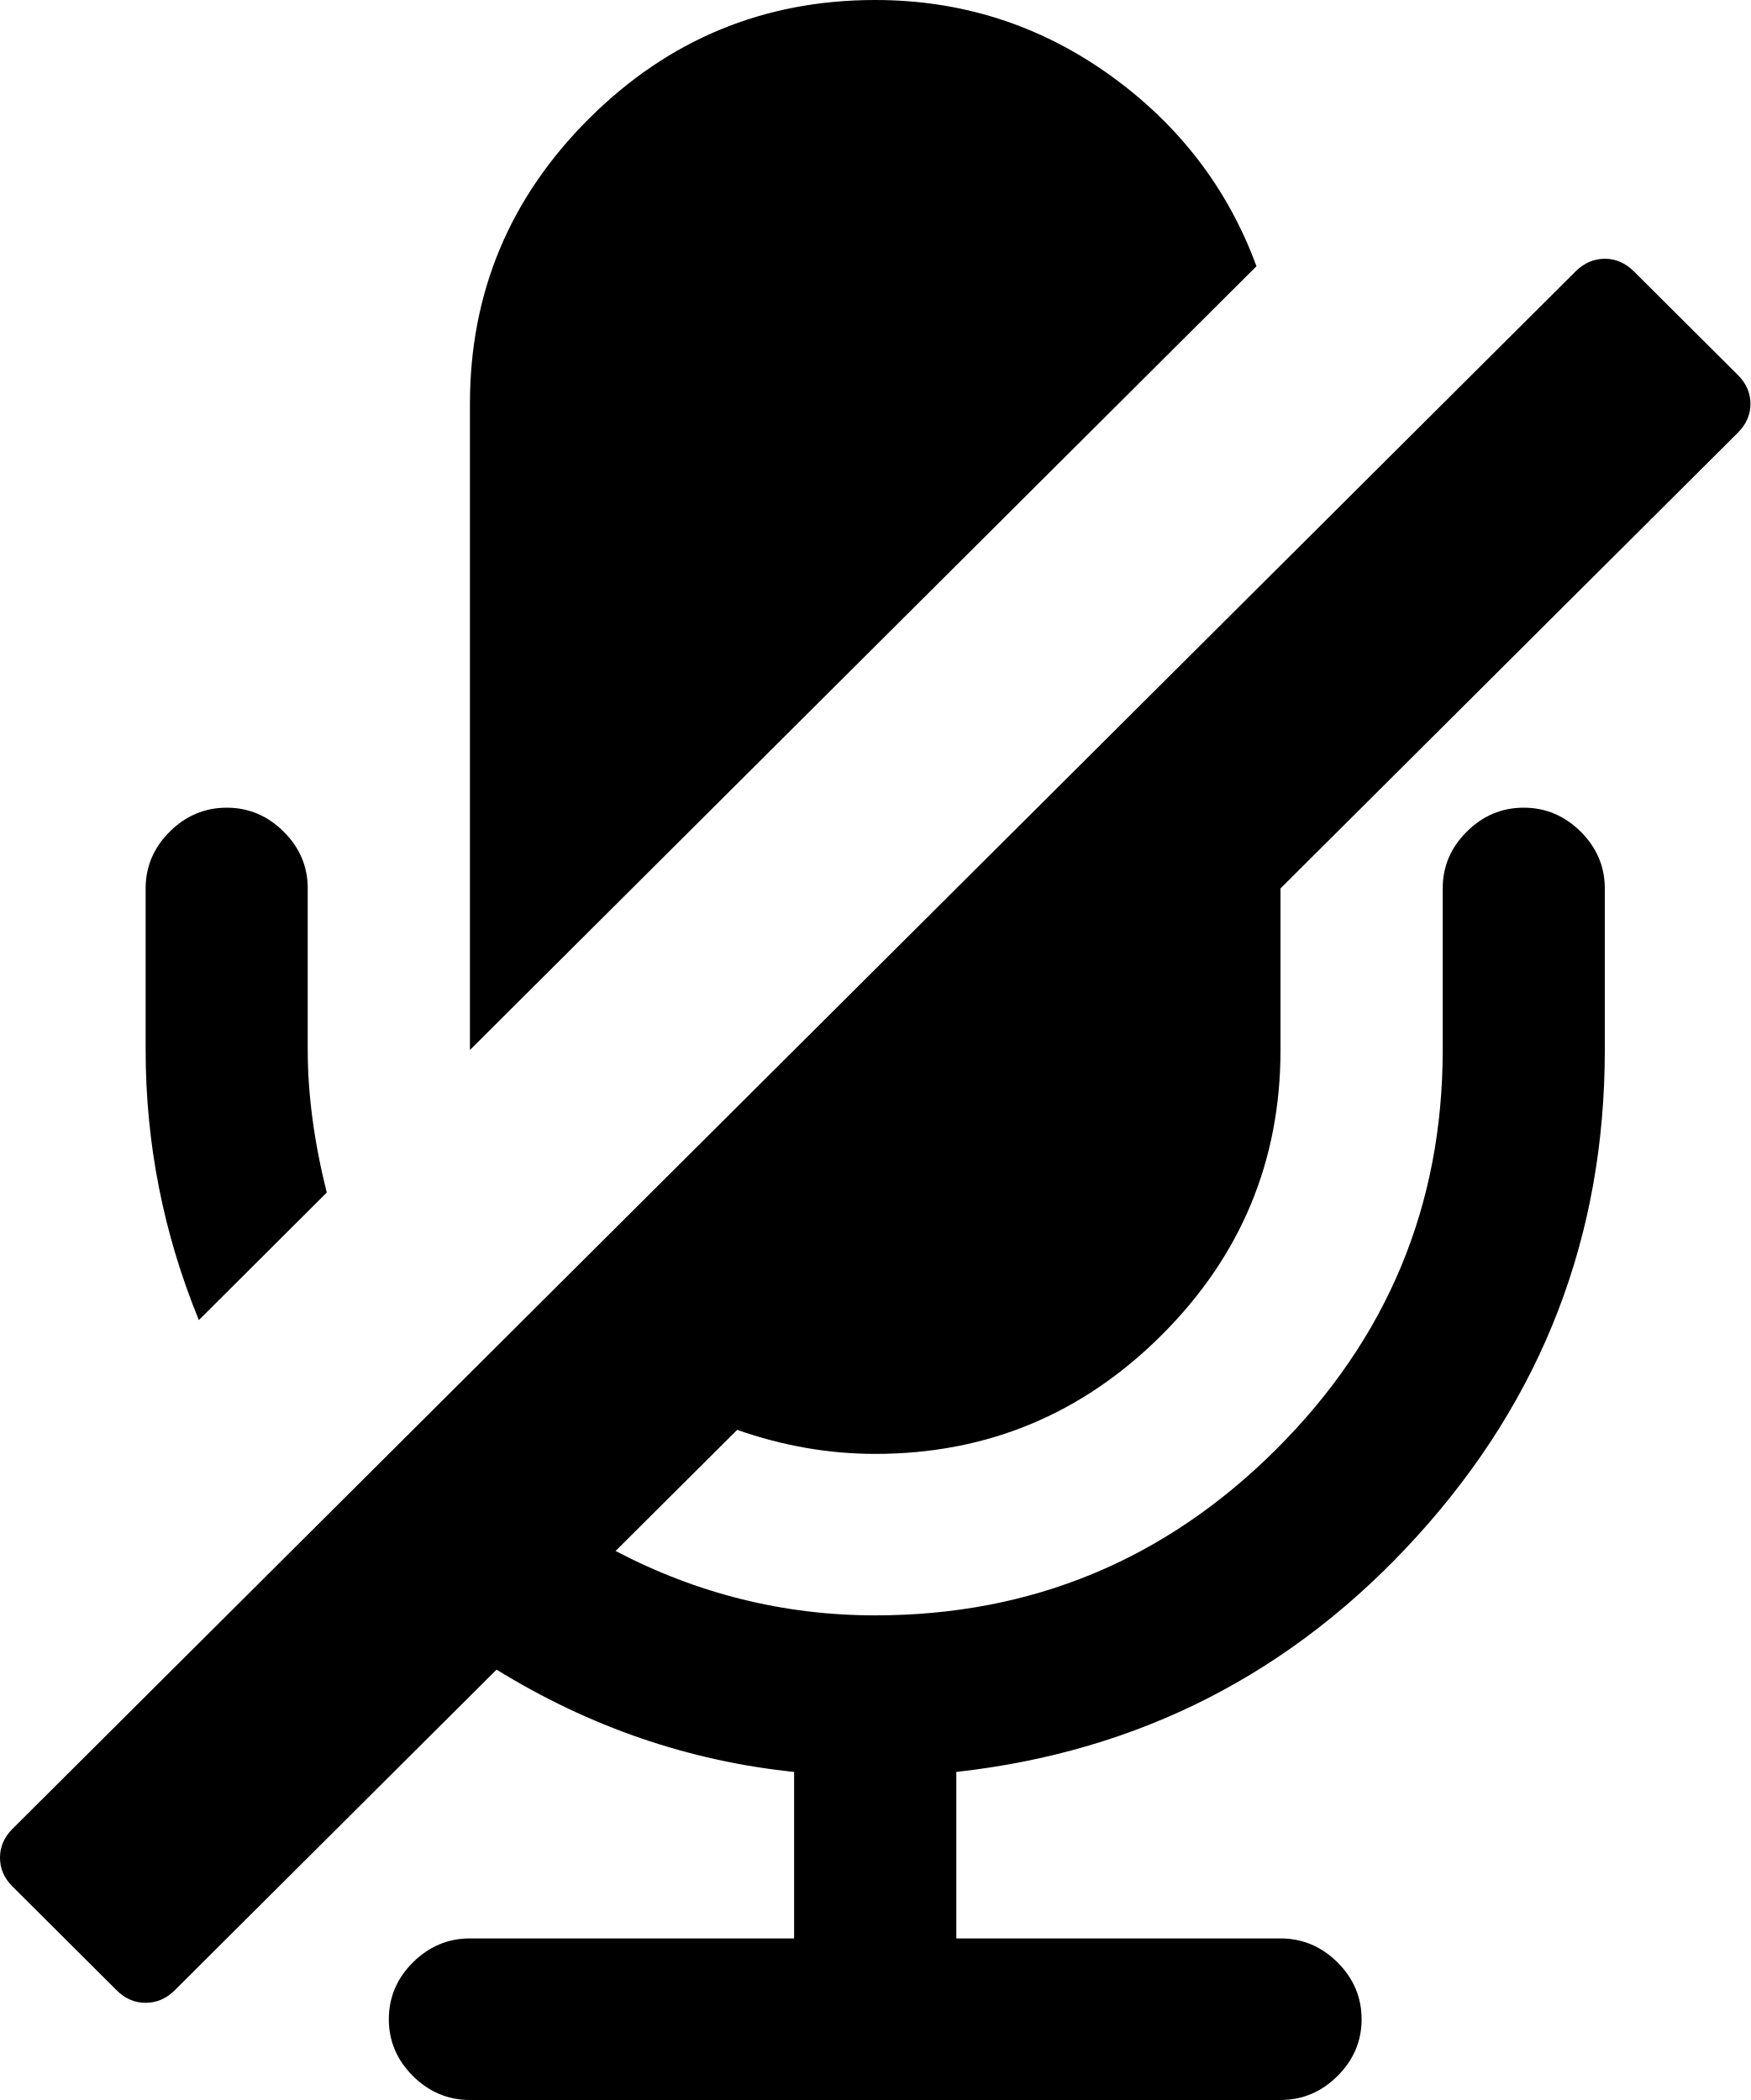
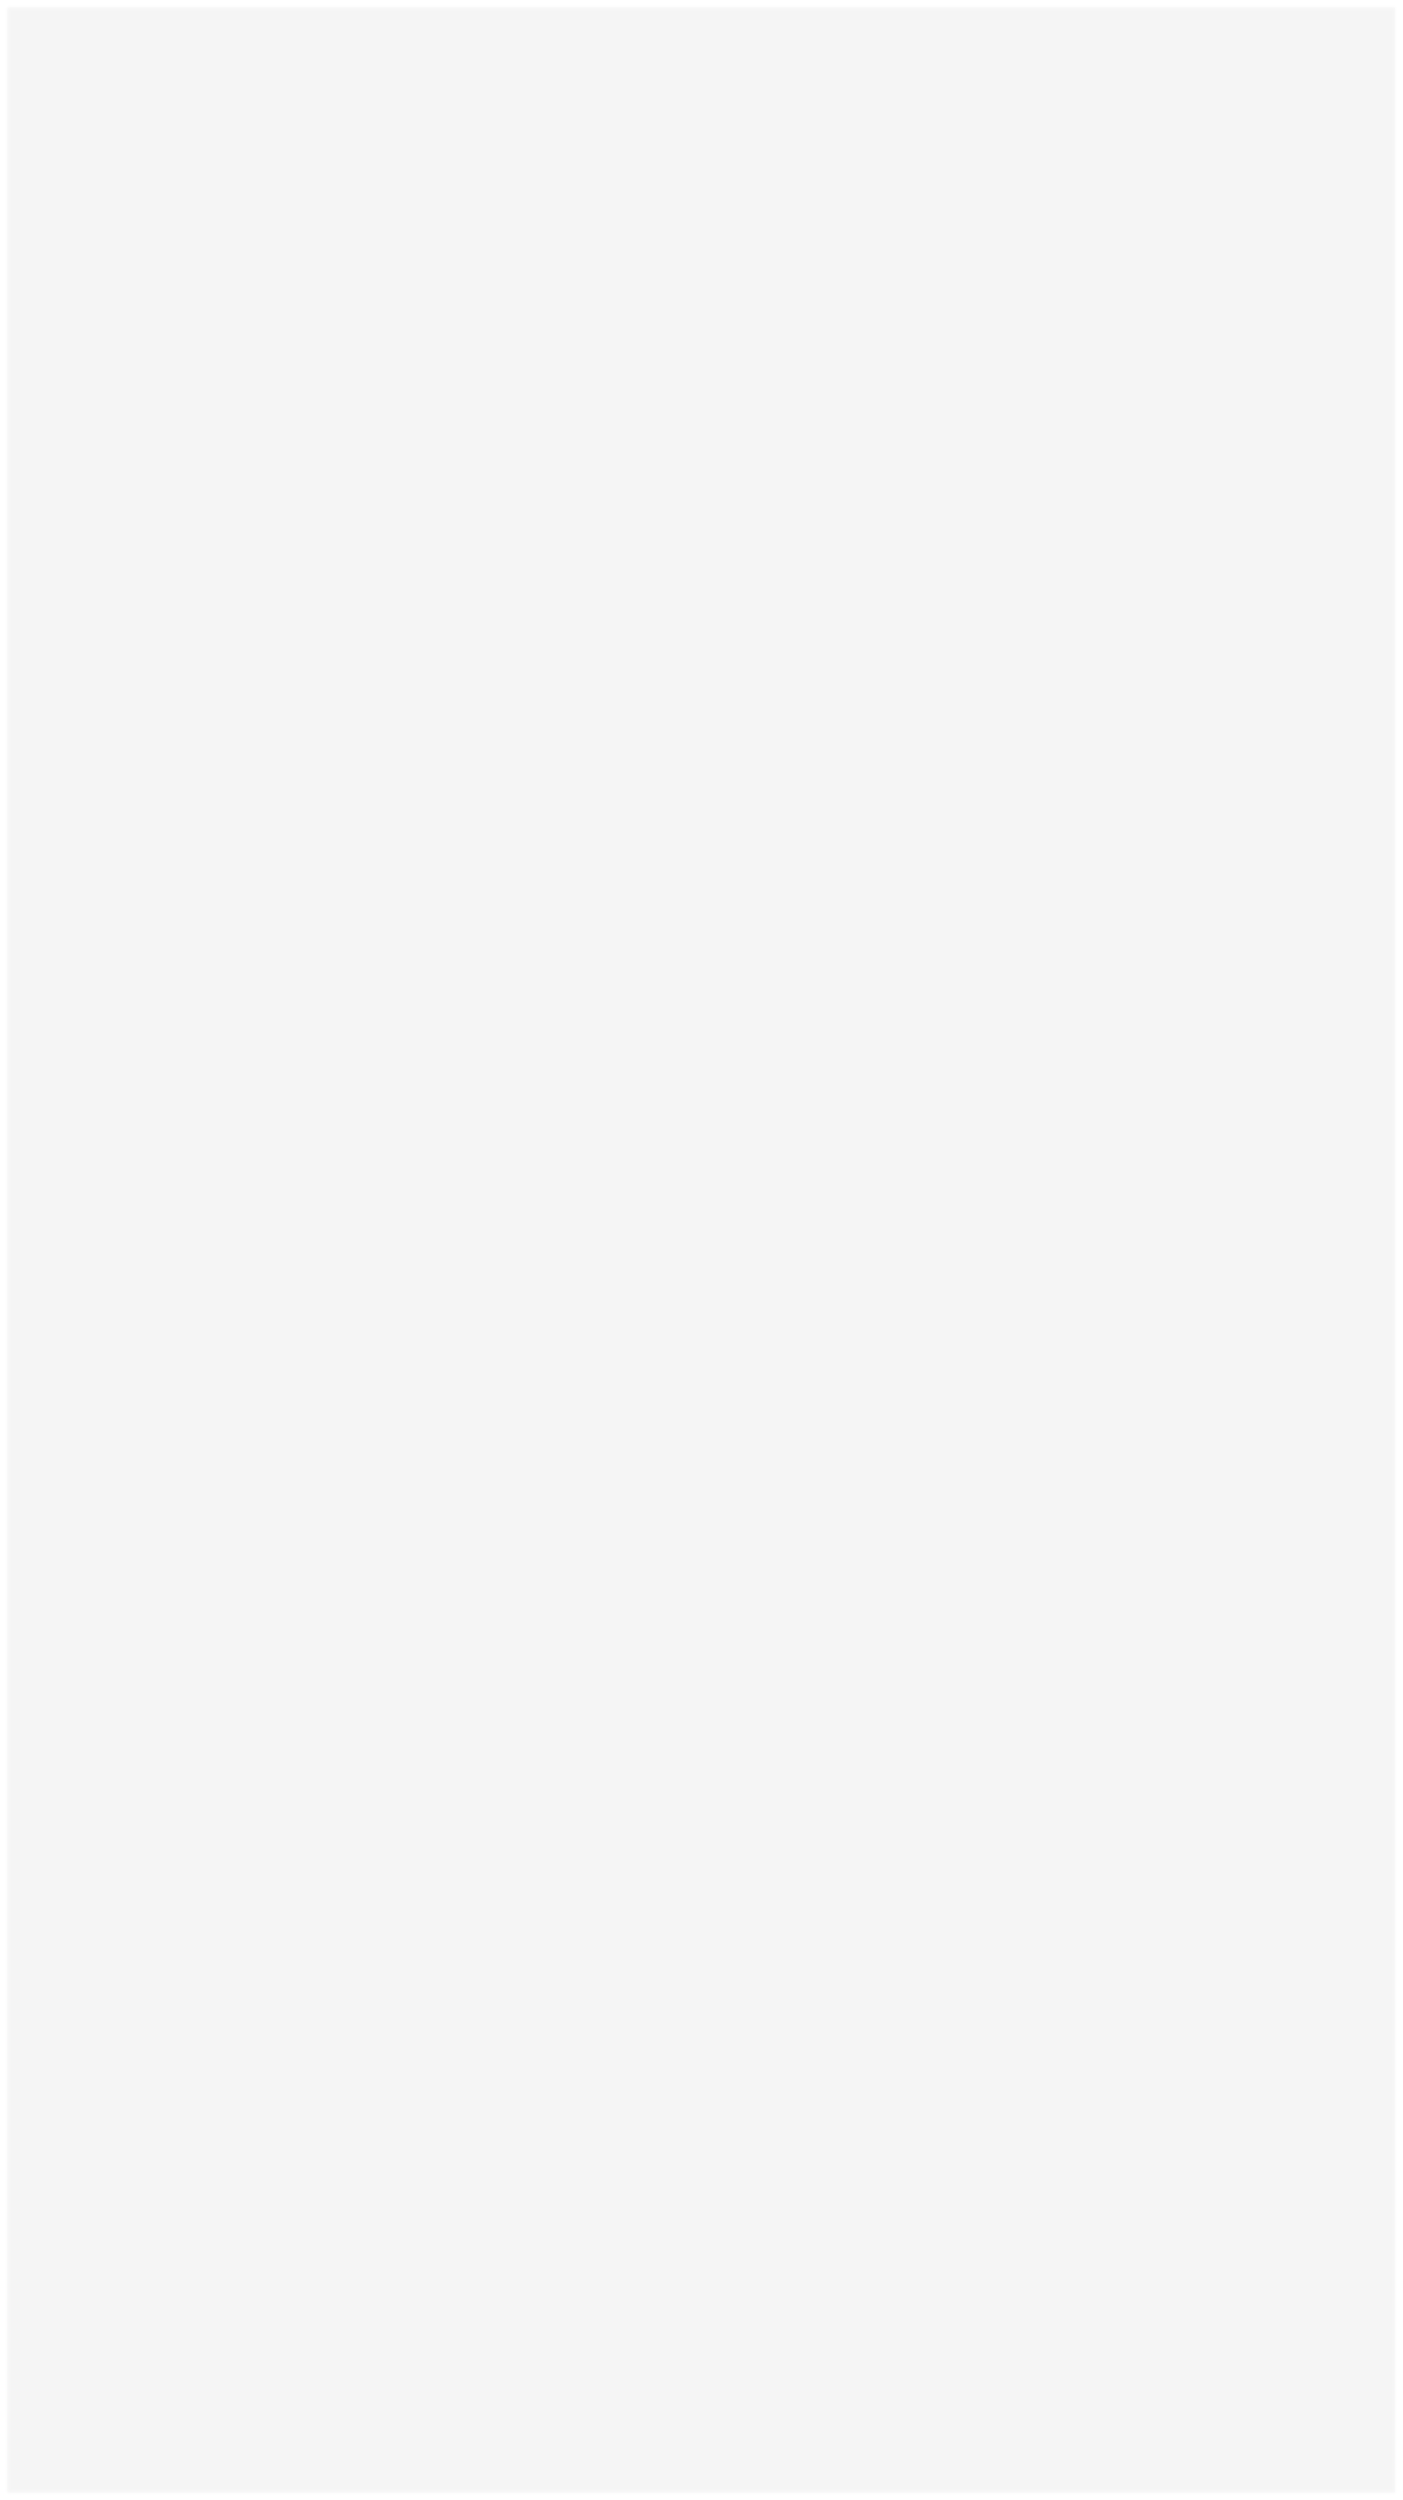
- <svg xmlns="http://www.w3.org/2000/svg" version="1.1" width="15px" height="18px">
-   <g transform="matrix(1 0 0 1 -354 -969 )">
-     <path d="M 2.637 9  C 2.637 9.382  2.692 9.79  2.8 10.222  L 1.704 11.315  C 1.4 10.572  1.248 9.8  1.248 9  L 1.248 7.615  C 1.248 7.428  1.317 7.266  1.454 7.129  C 1.592 6.992  1.755 6.923  1.943 6.923  C 2.131 6.923  2.294 6.992  2.431 7.129  C 2.569 7.266  2.637 7.428  2.637 7.615  L 2.637 9  Z M 15 3.462  C 15 3.555  14.964 3.638  14.891 3.71  L 10.973 7.615  L 10.973 9  C 10.973 9.952  10.633 10.767  9.953 11.445  C 9.273 12.123  8.455 12.462  7.5 12.462  C 7.102 12.462  6.708 12.393  6.317 12.256  L 5.275 13.294  C 5.977 13.662  6.719 13.846  7.5 13.846  C 8.839 13.846  9.984 13.372  10.935 12.424  C 11.887 11.475  12.363 10.334  12.363 9  L 12.363 7.615  C 12.363 7.428  12.431 7.266  12.569 7.129  C 12.706 6.992  12.869 6.923  13.057 6.923  C 13.245 6.923  13.408 6.992  13.546 7.129  C 13.683 7.266  13.752 7.428  13.752 7.615  L 13.752 9  C 13.752 10.594  13.218 11.98  12.151 13.159  C 11.084 14.338  9.765 15.014  8.195 15.188  L 8.195 16.615  L 10.973 16.615  C 11.161 16.615  11.324 16.684  11.462 16.821  C 11.599 16.958  11.668 17.12  11.668 17.308  C 11.668 17.495  11.599 17.657  11.462 17.794  C 11.324 17.931  11.161 18  10.973 18  L 4.027 18  C 3.839 18  3.676 17.931  3.538 17.794  C 3.401 17.657  3.332 17.495  3.332 17.308  C 3.332 17.12  3.401 16.958  3.538 16.821  C 3.676 16.684  3.839 16.615  4.027 16.615  L 6.805 16.615  L 6.805 15.188  C 5.901 15.094  5.051 14.802  4.255 14.311  L 1.498 17.059  C 1.425 17.131  1.342 17.167  1.248 17.167  C 1.154 17.167  1.071 17.131  0.999 17.059  L 0.109 16.172  C 0.036 16.1  0 16.017  0 15.923  C 0 15.829  0.036 15.746  0.109 15.674  L 13.502 2.326  C 13.575 2.254  13.658 2.218  13.752 2.218  C 13.846 2.218  13.929 2.254  14.001 2.326  L 14.891 3.213  C 14.964 3.285  15 3.368  15 3.462  Z M 9.503 0.638  C 10.099 1.064  10.521 1.612  10.767 2.282  L 4.027 9  L 4.027 3.462  C 4.027 2.51  4.367 1.695  5.047 1.017  C 5.727 0.339  6.545 0  7.5 0  C 8.238 0  8.906 0.213  9.503 0.638  Z " fill-rule="nonzero" fill="#000000" stroke="none" transform="matrix(1 0 0 1 354 969 )" />
+ <svg xmlns="http://www.w3.org/2000/svg" xmlns:xlink="http://www.w3.org/1999/xlink" version="1.1" width="377px" height="672px">
+   <defs>
+     <filter x="285px" y="332px" width="377px" height="672px" filterUnits="userSpaceOnUse" id="filter102">
+       <feOffset dx="0" dy="0" in="SourceAlpha" result="shadowOffsetInner" />
+       <feGaussianBlur stdDeviation="0.5" in="shadowOffsetInner" result="shadowGaussian" />
+       <feComposite in2="shadowGaussian" operator="atop" in="SourceAlpha" result="shadowComposite" />
+       <feColorMatrix type="matrix" values="0 0 0 0 0  0 0 0 0 0  0 0 0 0 0  0 0 0 0.349 0  " in="shadowComposite" />
+     </filter>
+     <g id="widget103">
+       <path d="M 287 334  L 660 334  L 660 1002  L 287 1002  L 287 334  Z " fill-rule="nonzero" fill="#f2f2f2" stroke="none" fill-opacity="0.098" />
+     </g>
+   </defs>
+   <g transform="matrix(1 0 0 1 -285 -332 )">
+     <use xlink:href="#widget103" filter="url(#filter102)" />
+     <use xlink:href="#widget103" />
  </g>
</svg>
